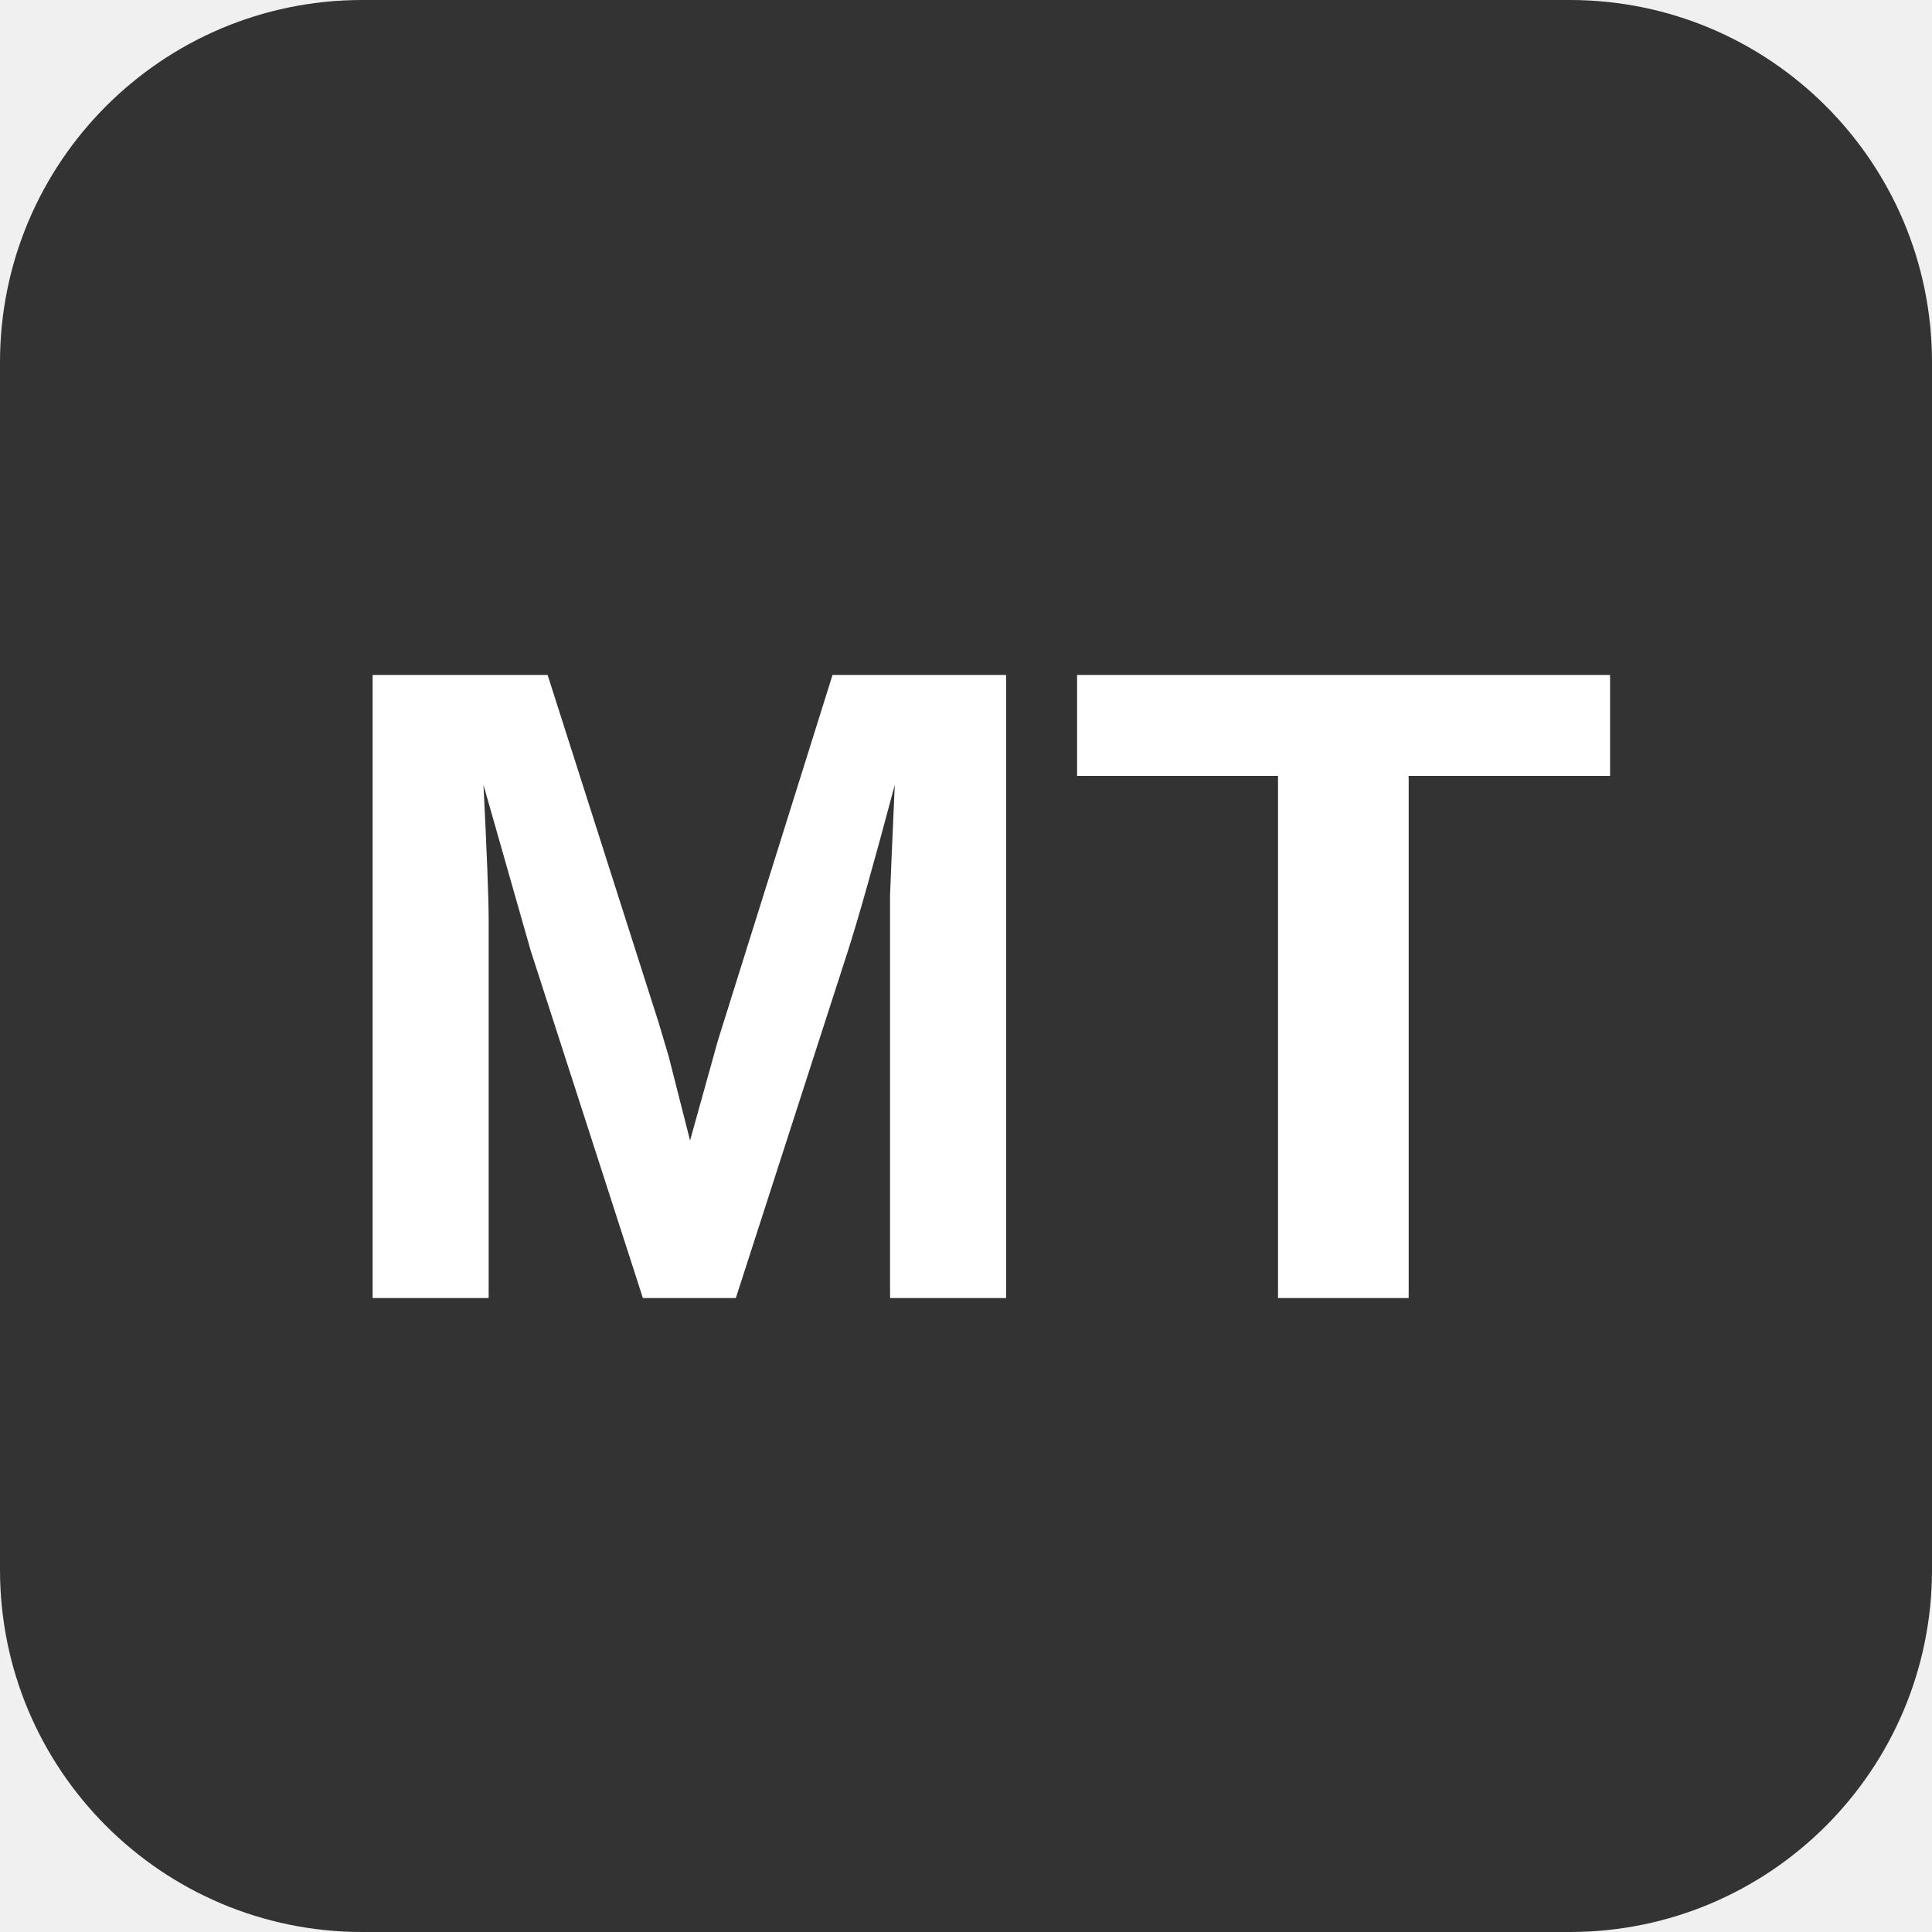
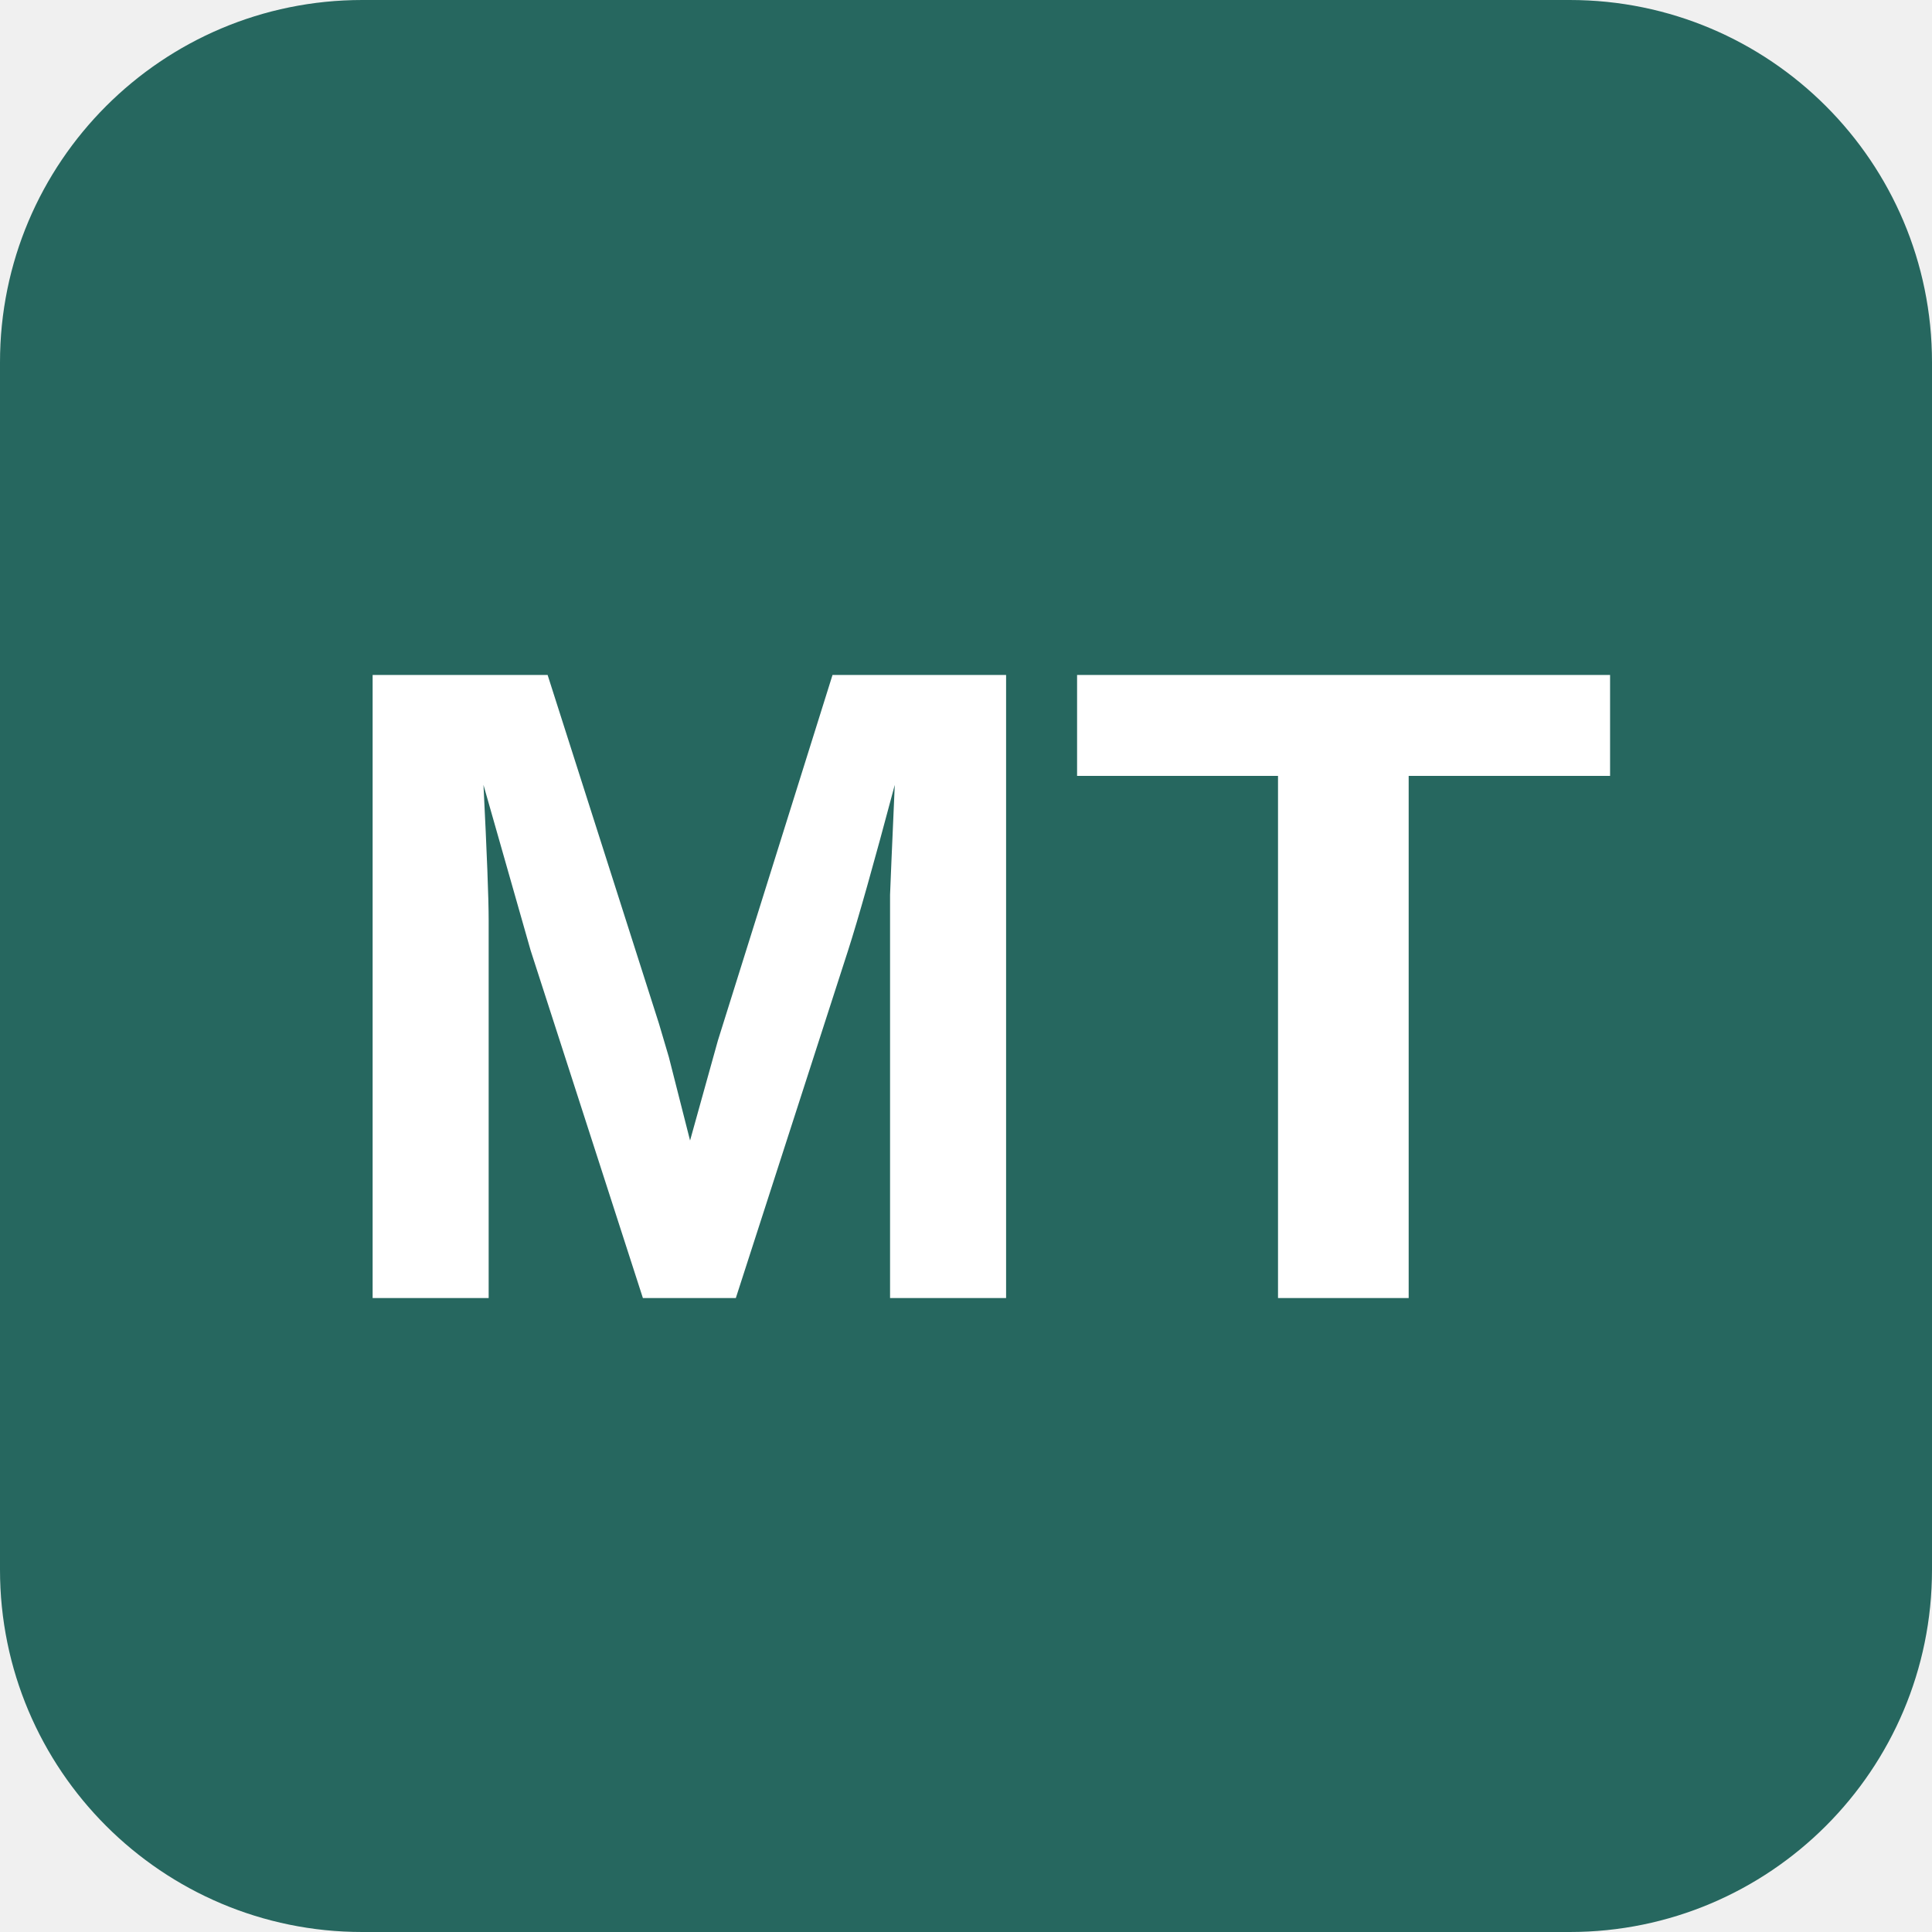
<svg xmlns="http://www.w3.org/2000/svg" viewBox="0 0 64 64">
-   <rect width="64" height="64" rx="12" fill="#333" />
+   <rect width="64" height="64" rx="12" fill="#26675f" />
  <text x="32" y="43" text-anchor="middle" fill="#fff" font-family="Arial,sans-serif" font-size="30" font-weight="bold">MT</text>
</svg>
